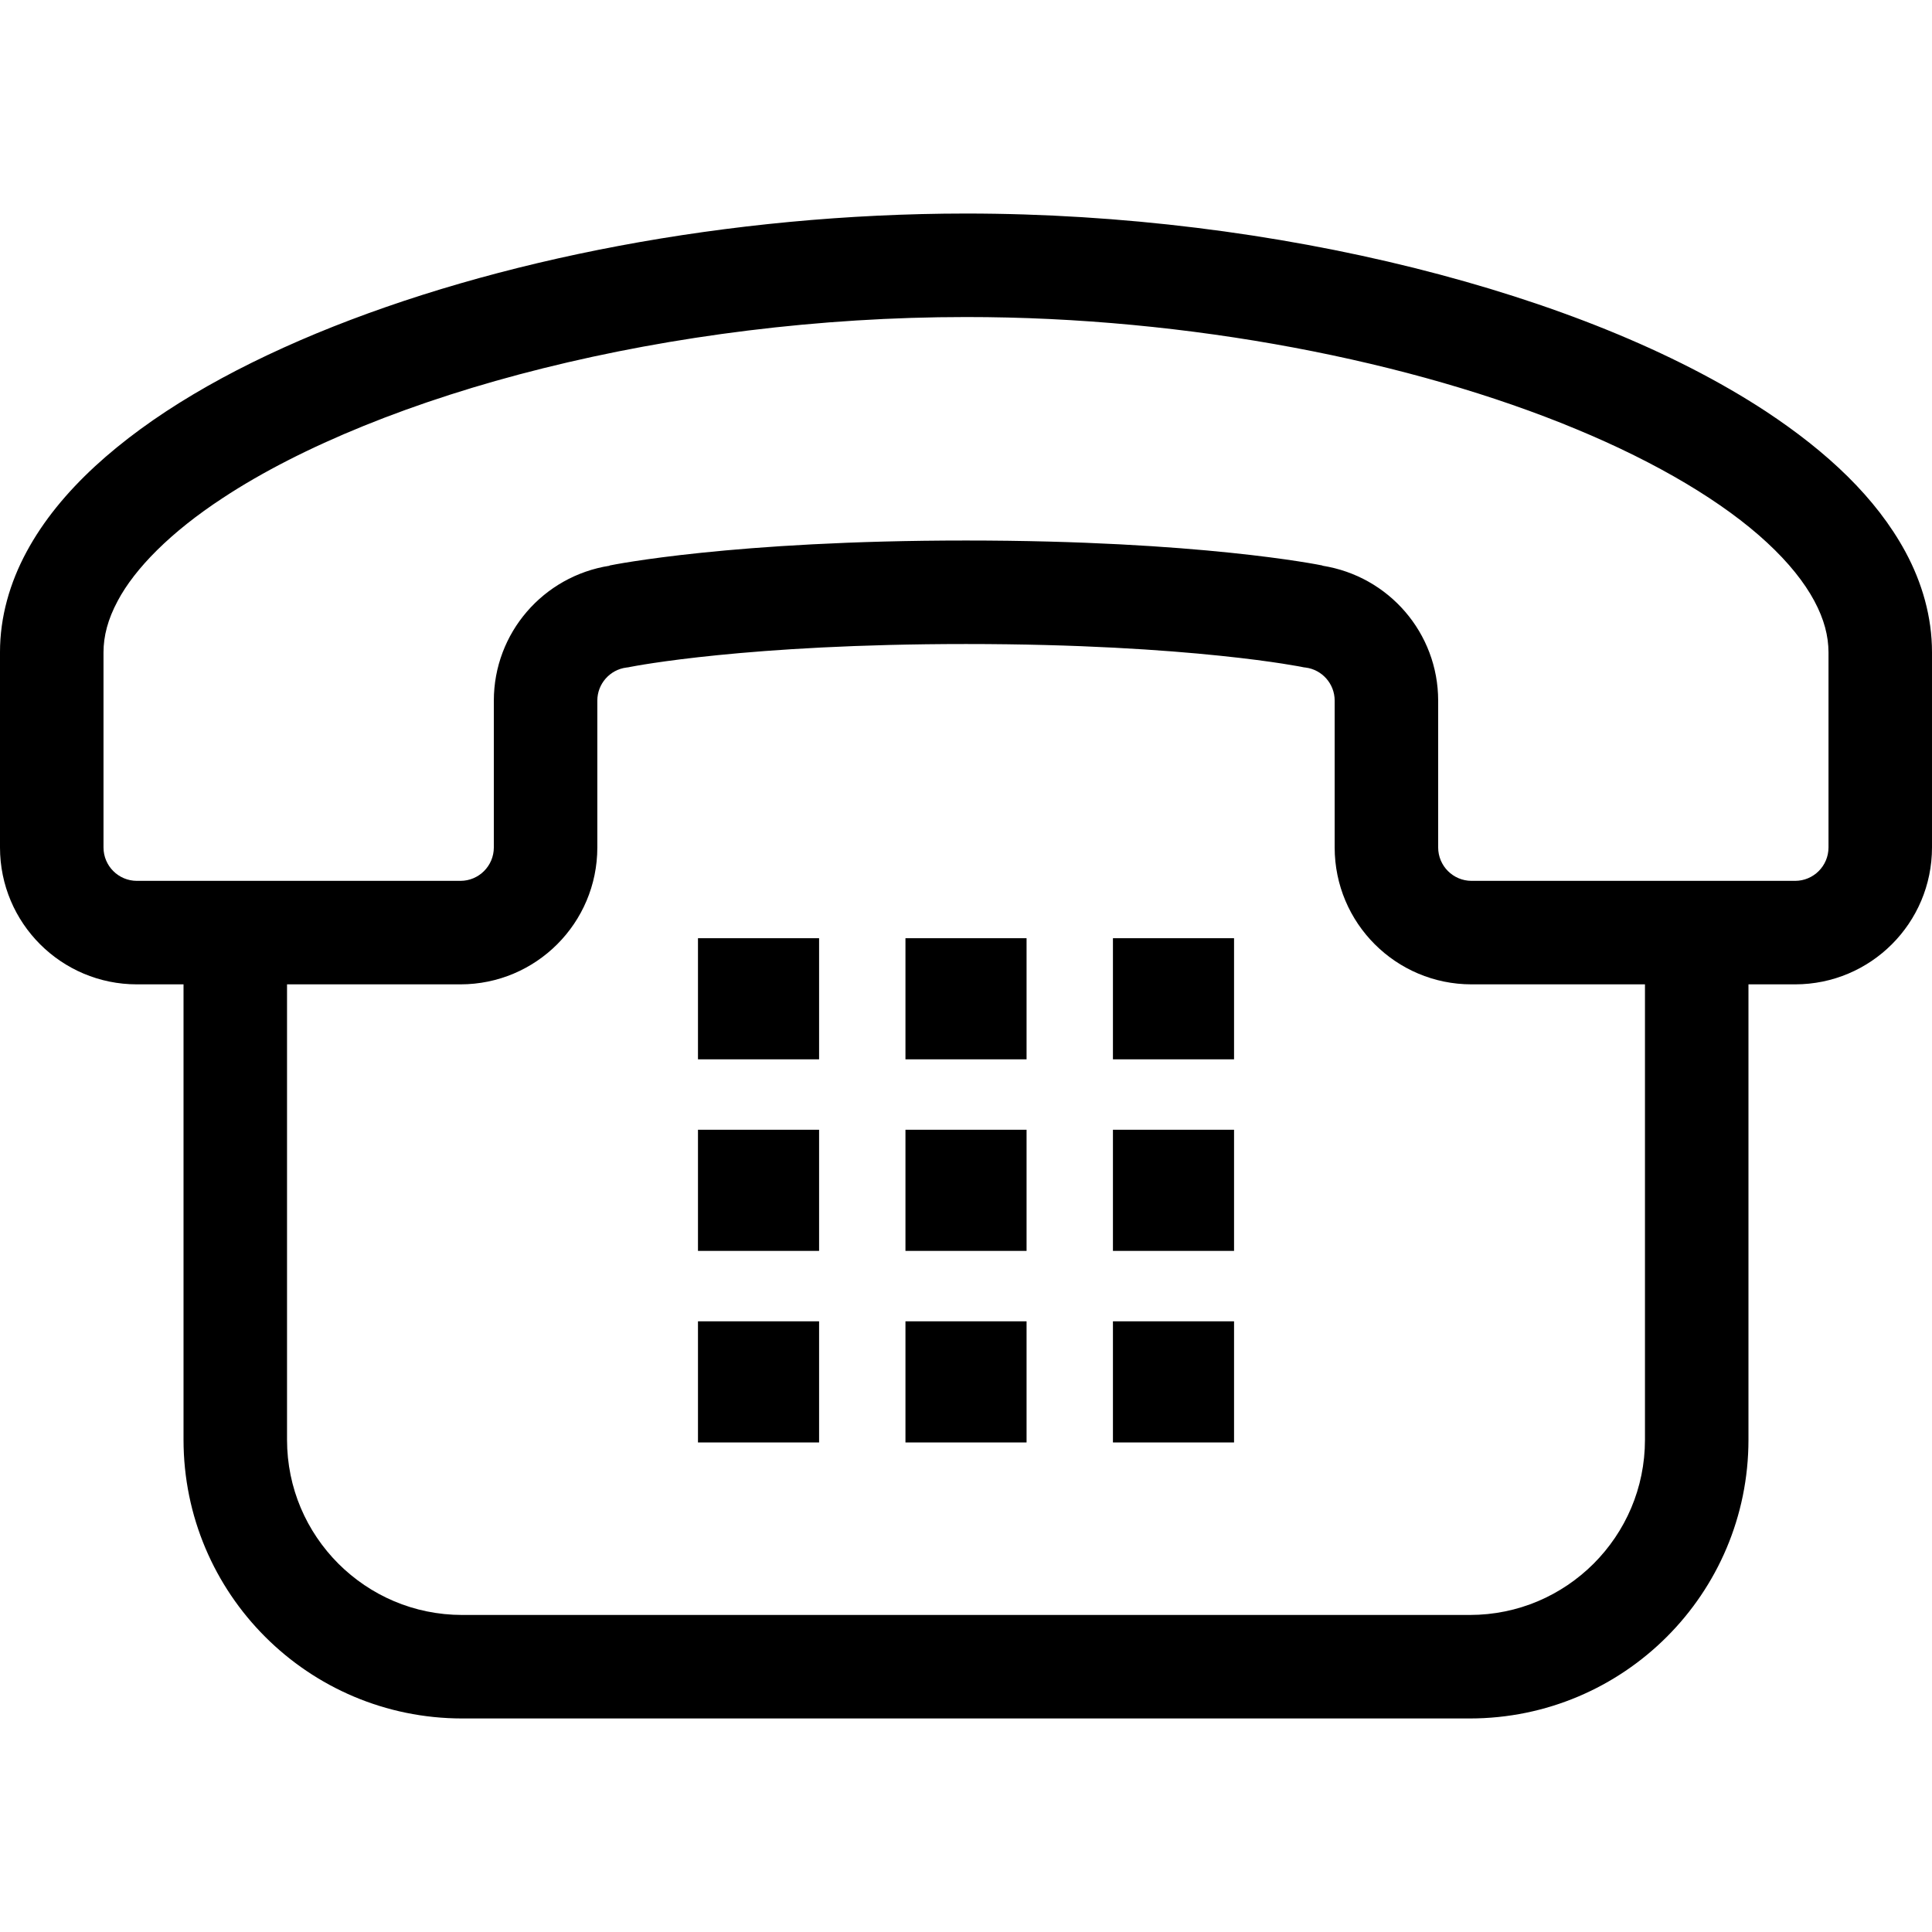
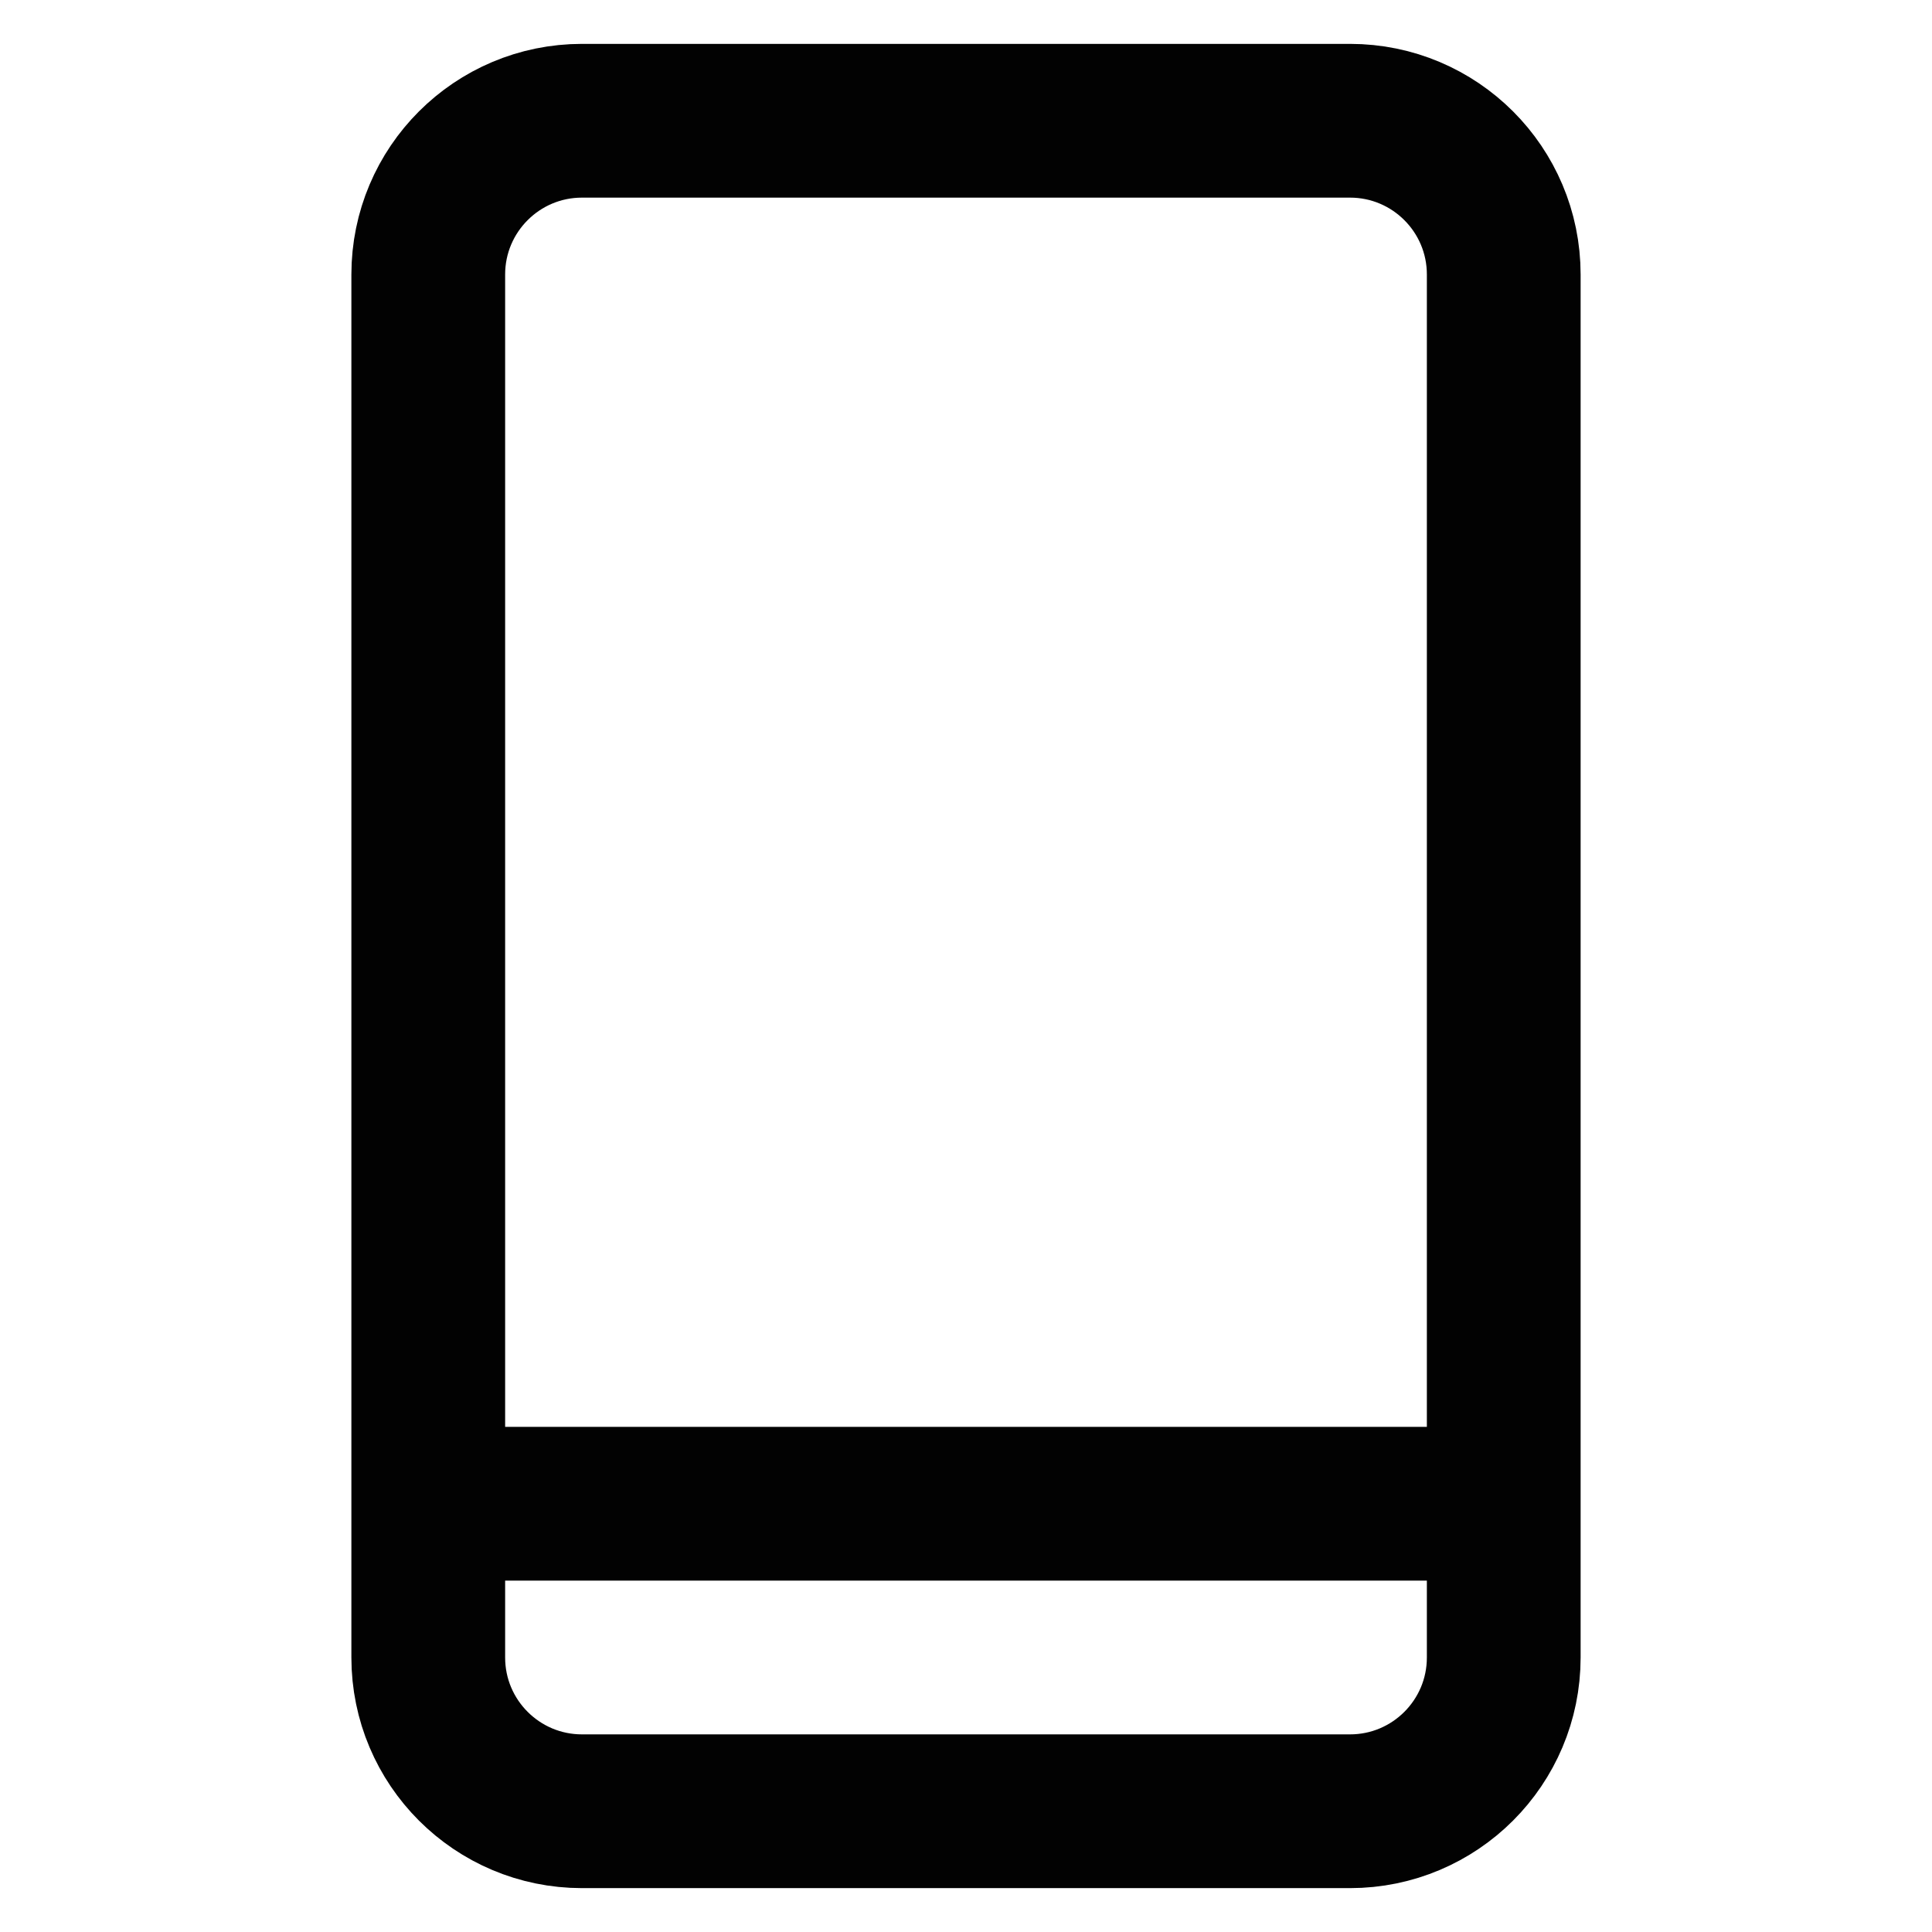
- <svg xmlns="http://www.w3.org/2000/svg" version="1.1" id="_x32_" viewBox="0 0 512 512" xml:space="preserve">
-   <style type="text/css">
- 	.st0{fill:#000000;}
- </style>
-   <g>
-     <path class="st0" d="M504.955,146.228c-7.801-14.384-20.725-26.471-36.951-37.192c-24.395-16.005-56.712-28.902-93.322-38.056   C338.079,61.859,297.217,56.595,256,56.589c-62.82,0.034-124.769,12.168-172.16,31.775c-23.698,9.85-43.815,21.529-58.742,35.284   c-7.446,6.89-13.62,14.357-18.054,22.58c-4.426,8.19-7.058,17.264-7.045,26.646c0,49.239,0,51.717,0,51.717   c0.007,20.035,16.232,36.268,36.275,36.274h12.362v120.671c0.007,40.808,33.068,73.868,73.869,73.875h266.988   c40.802-0.007,73.862-33.067,73.869-73.875V260.865h12.362c20.036-0.007,36.268-16.239,36.275-36.274c0,0,0-2.478,0-51.717   C512.006,163.491,509.381,154.418,504.955,146.228z M76.066,260.865h45.958c20.035-0.007,36.268-16.239,36.274-36.274v-38.913   c-0.007-4.447,3.322-8.224,7.728-8.772l0.516-0.067l0.516-0.107h0.006c1.024-0.201,30.932-6.06,88.936-6.06   c29.94,0,52.393,1.56,67.253,3.1c7.426,0.764,12.957,1.527,16.58,2.09c1.808,0.281,3.141,0.509,3.992,0.663l0.917,0.167l0.194,0.04   h0.007l0.509,0.107l0.522,0.067c4.406,0.548,7.734,4.325,7.727,8.772v38.913c0.007,20.035,16.232,36.268,36.275,36.274h45.958   v120.671c-0.007,12.87-5.176,24.395-13.6,32.846c-8.451,8.424-19.976,13.594-32.84,13.6H122.506   c-12.864-0.007-24.389-5.176-32.84-13.6c-8.424-8.451-13.594-19.976-13.6-32.846V260.865z M381.13,224.591v-38.913   c-0.007-17.92-13.092-32.994-30.683-35.76l0.013-0.054c-0.87-0.181-32.679-6.623-94.46-6.623c-61.782,0-93.59,6.442-94.46,6.623   l0.013,0.054c-17.591,2.765-30.676,17.84-30.683,35.76v38.913c-0.007,4.882-3.964,8.839-8.846,8.846H36.275   c-4.888-0.007-8.84-3.964-8.846-8.846c0,0,0-2.478,0-51.717c0.007-4.326,1.139-8.739,3.771-13.648   c4.54-8.558,14.049-18.234,27.864-27.268c20.672-13.627,50.552-25.828,84.891-34.366c34.346-8.565,73.18-13.581,112.046-13.574   c59.21-0.034,118.407,11.705,161.653,29.679c21.609,8.94,39.188,19.473,50.625,30.087c5.732,5.296,9.904,10.56,12.523,15.442   c2.631,4.909,3.756,9.322,3.77,13.648c0,49.239,0,51.717,0,51.717c-0.007,4.882-3.958,8.839-8.846,8.846h-85.748   C385.088,233.429,381.137,229.472,381.13,224.591z" />
-     <rect x="184.971" y="350.163" class="st0" width="32.096" height="32.103" />
-     <rect x="184.971" y="299.396" class="st0" width="32.096" height="32.103" />
-     <rect x="184.971" y="248.637" class="st0" width="32.096" height="32.096" />
-     <rect x="239.955" y="350.163" class="st0" width="32.096" height="32.103" />
-     <rect x="239.955" y="299.396" class="st0" width="32.096" height="32.103" />
-     <rect x="239.955" y="248.637" class="st0" width="32.096" height="32.096" />
-     <rect x="294.94" y="350.163" class="st0" width="32.096" height="32.103" />
-     <rect x="294.94" y="299.396" class="st0" width="32.096" height="32.103" />
-     <rect x="294.94" y="248.637" class="st0" width="32.096" height="32.096" />
-   </g>
+ <svg xmlns="http://www.w3.org/2000/svg" width="800px" height="800px" viewBox="0 0 24 24" id="Layer_1" data-name="Layer 1">
+   <defs>
+     <style>.cls-1{fill:none;stroke:#020202;stroke-miterlimit:10;stroke-width:1.91px;}</style>
+   </defs>
+   <rect class="cls-1" x="5.32" y="1.5" width="13.36" height="21" rx="1.91" />
+   <line class="cls-1" x1="5.32" y1="18.68" x2="18.68" y2="18.68" />
</svg>
